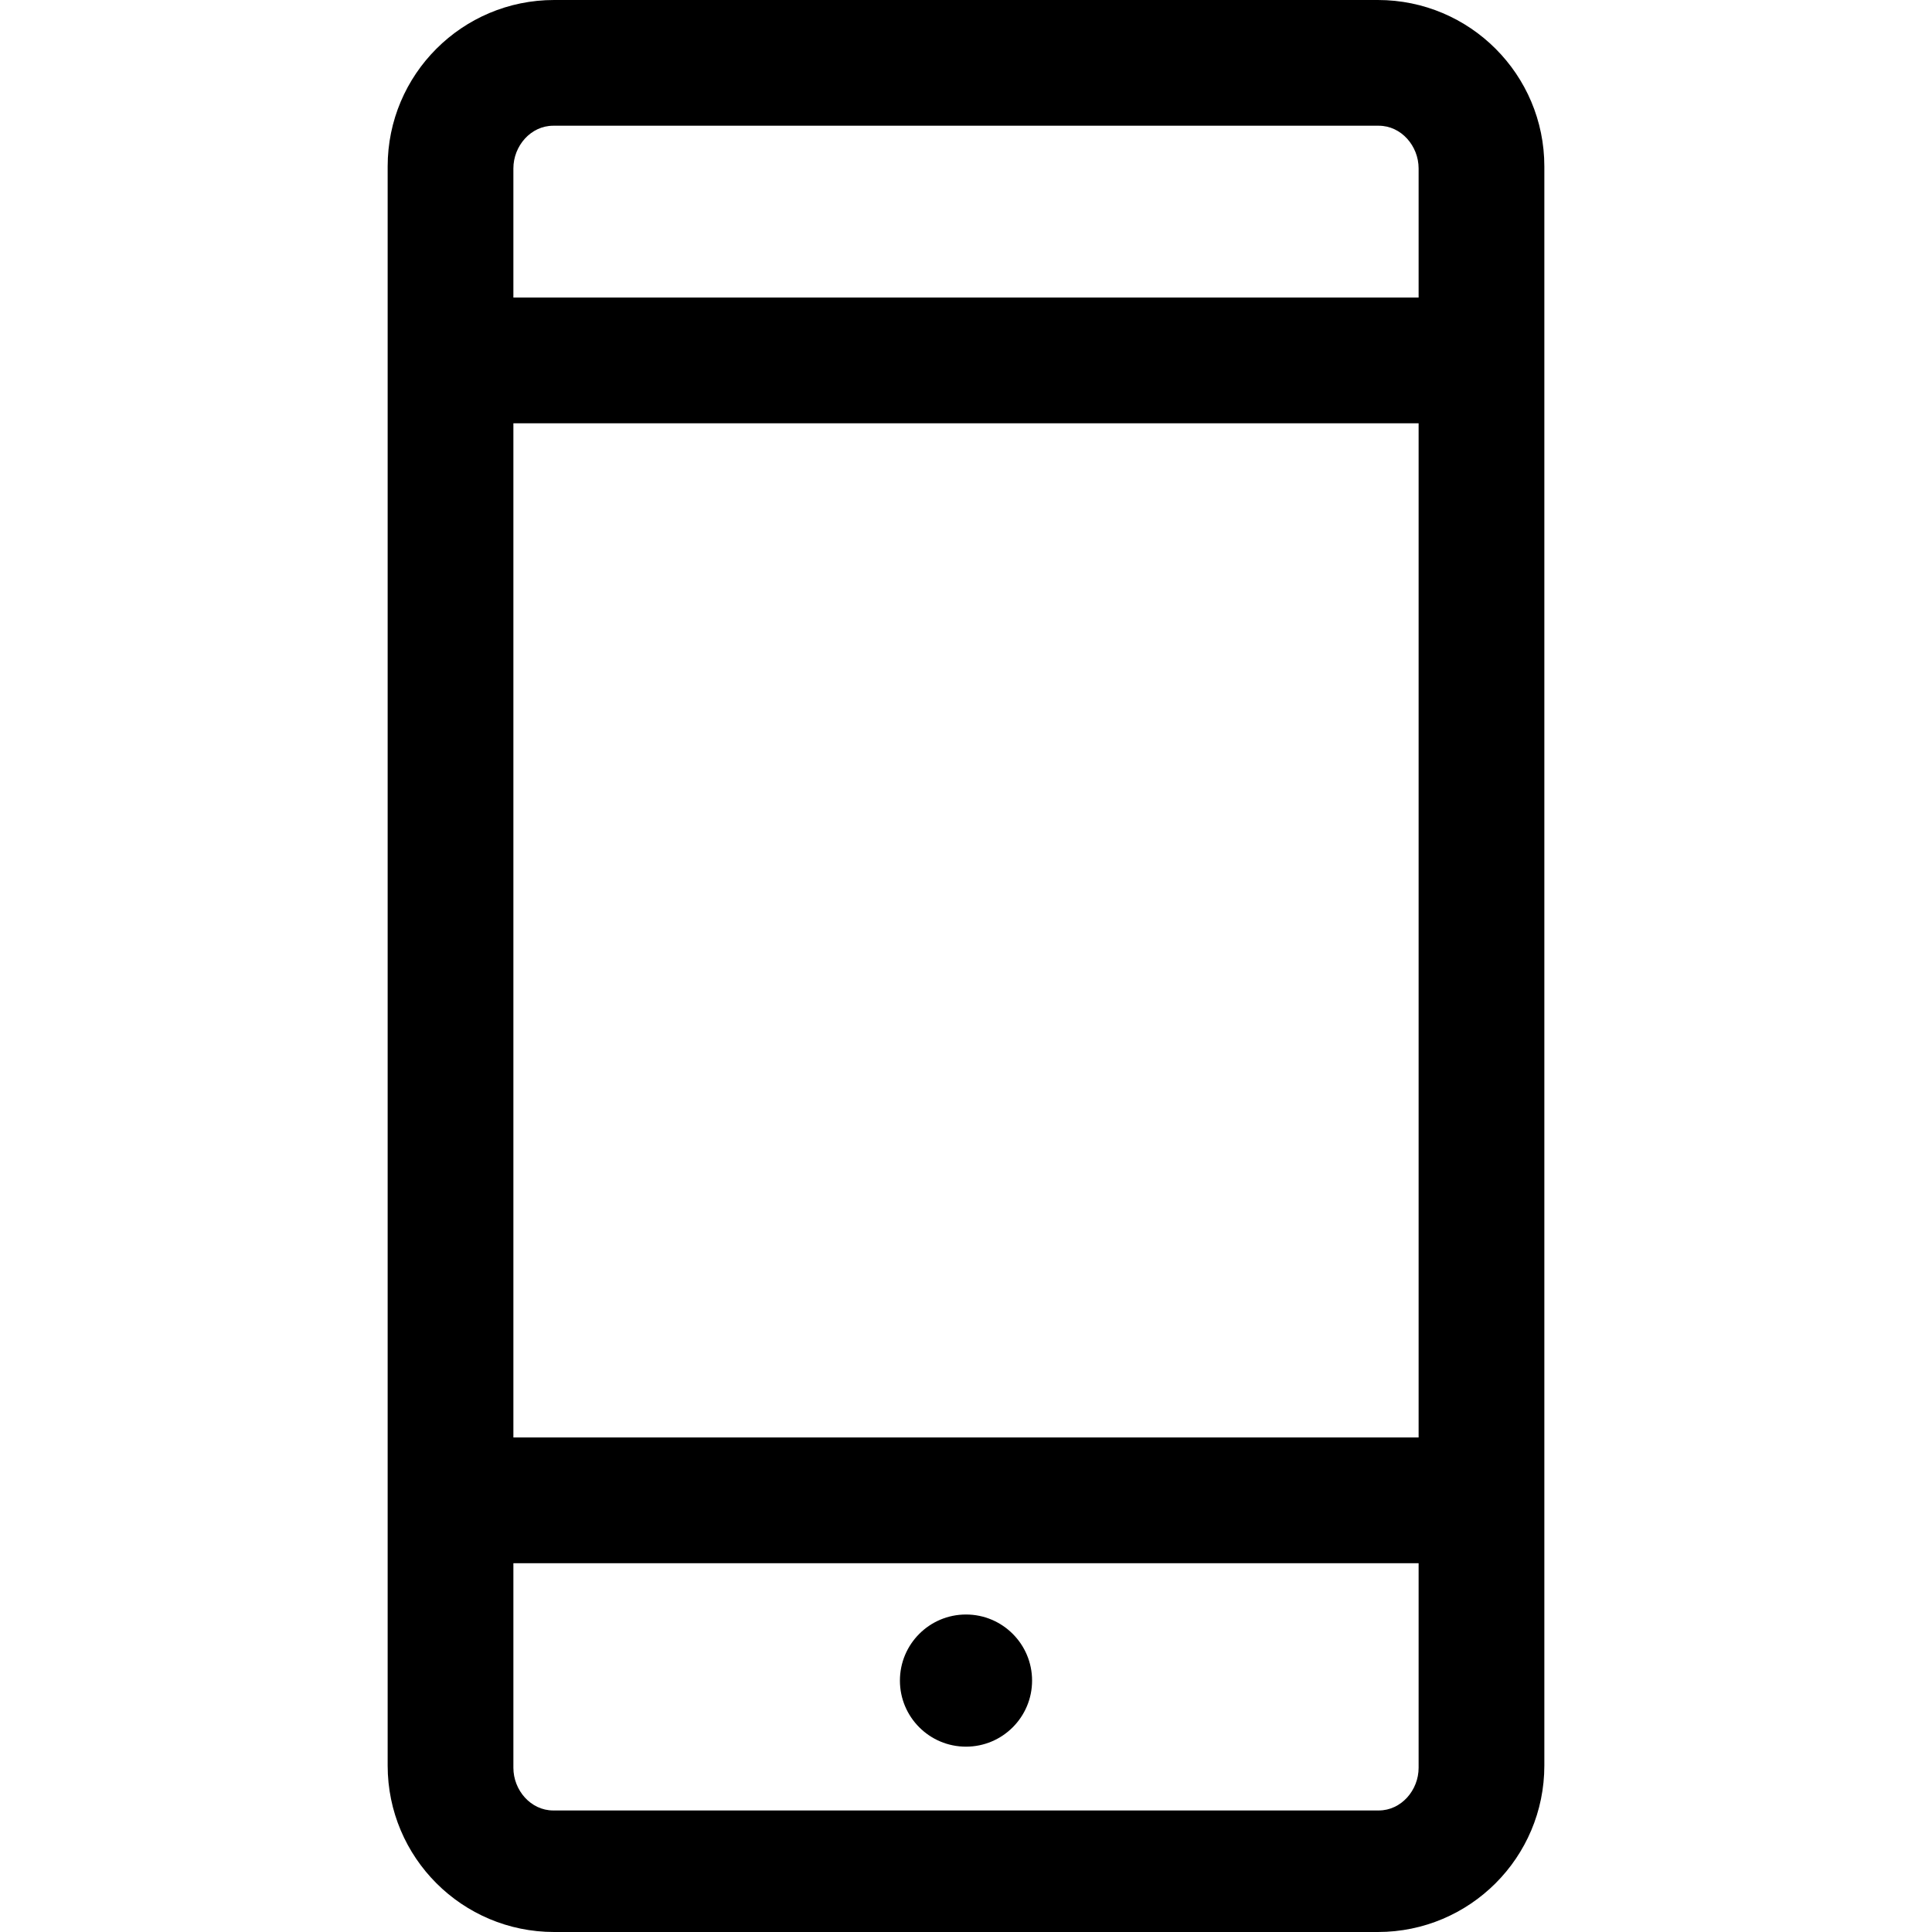
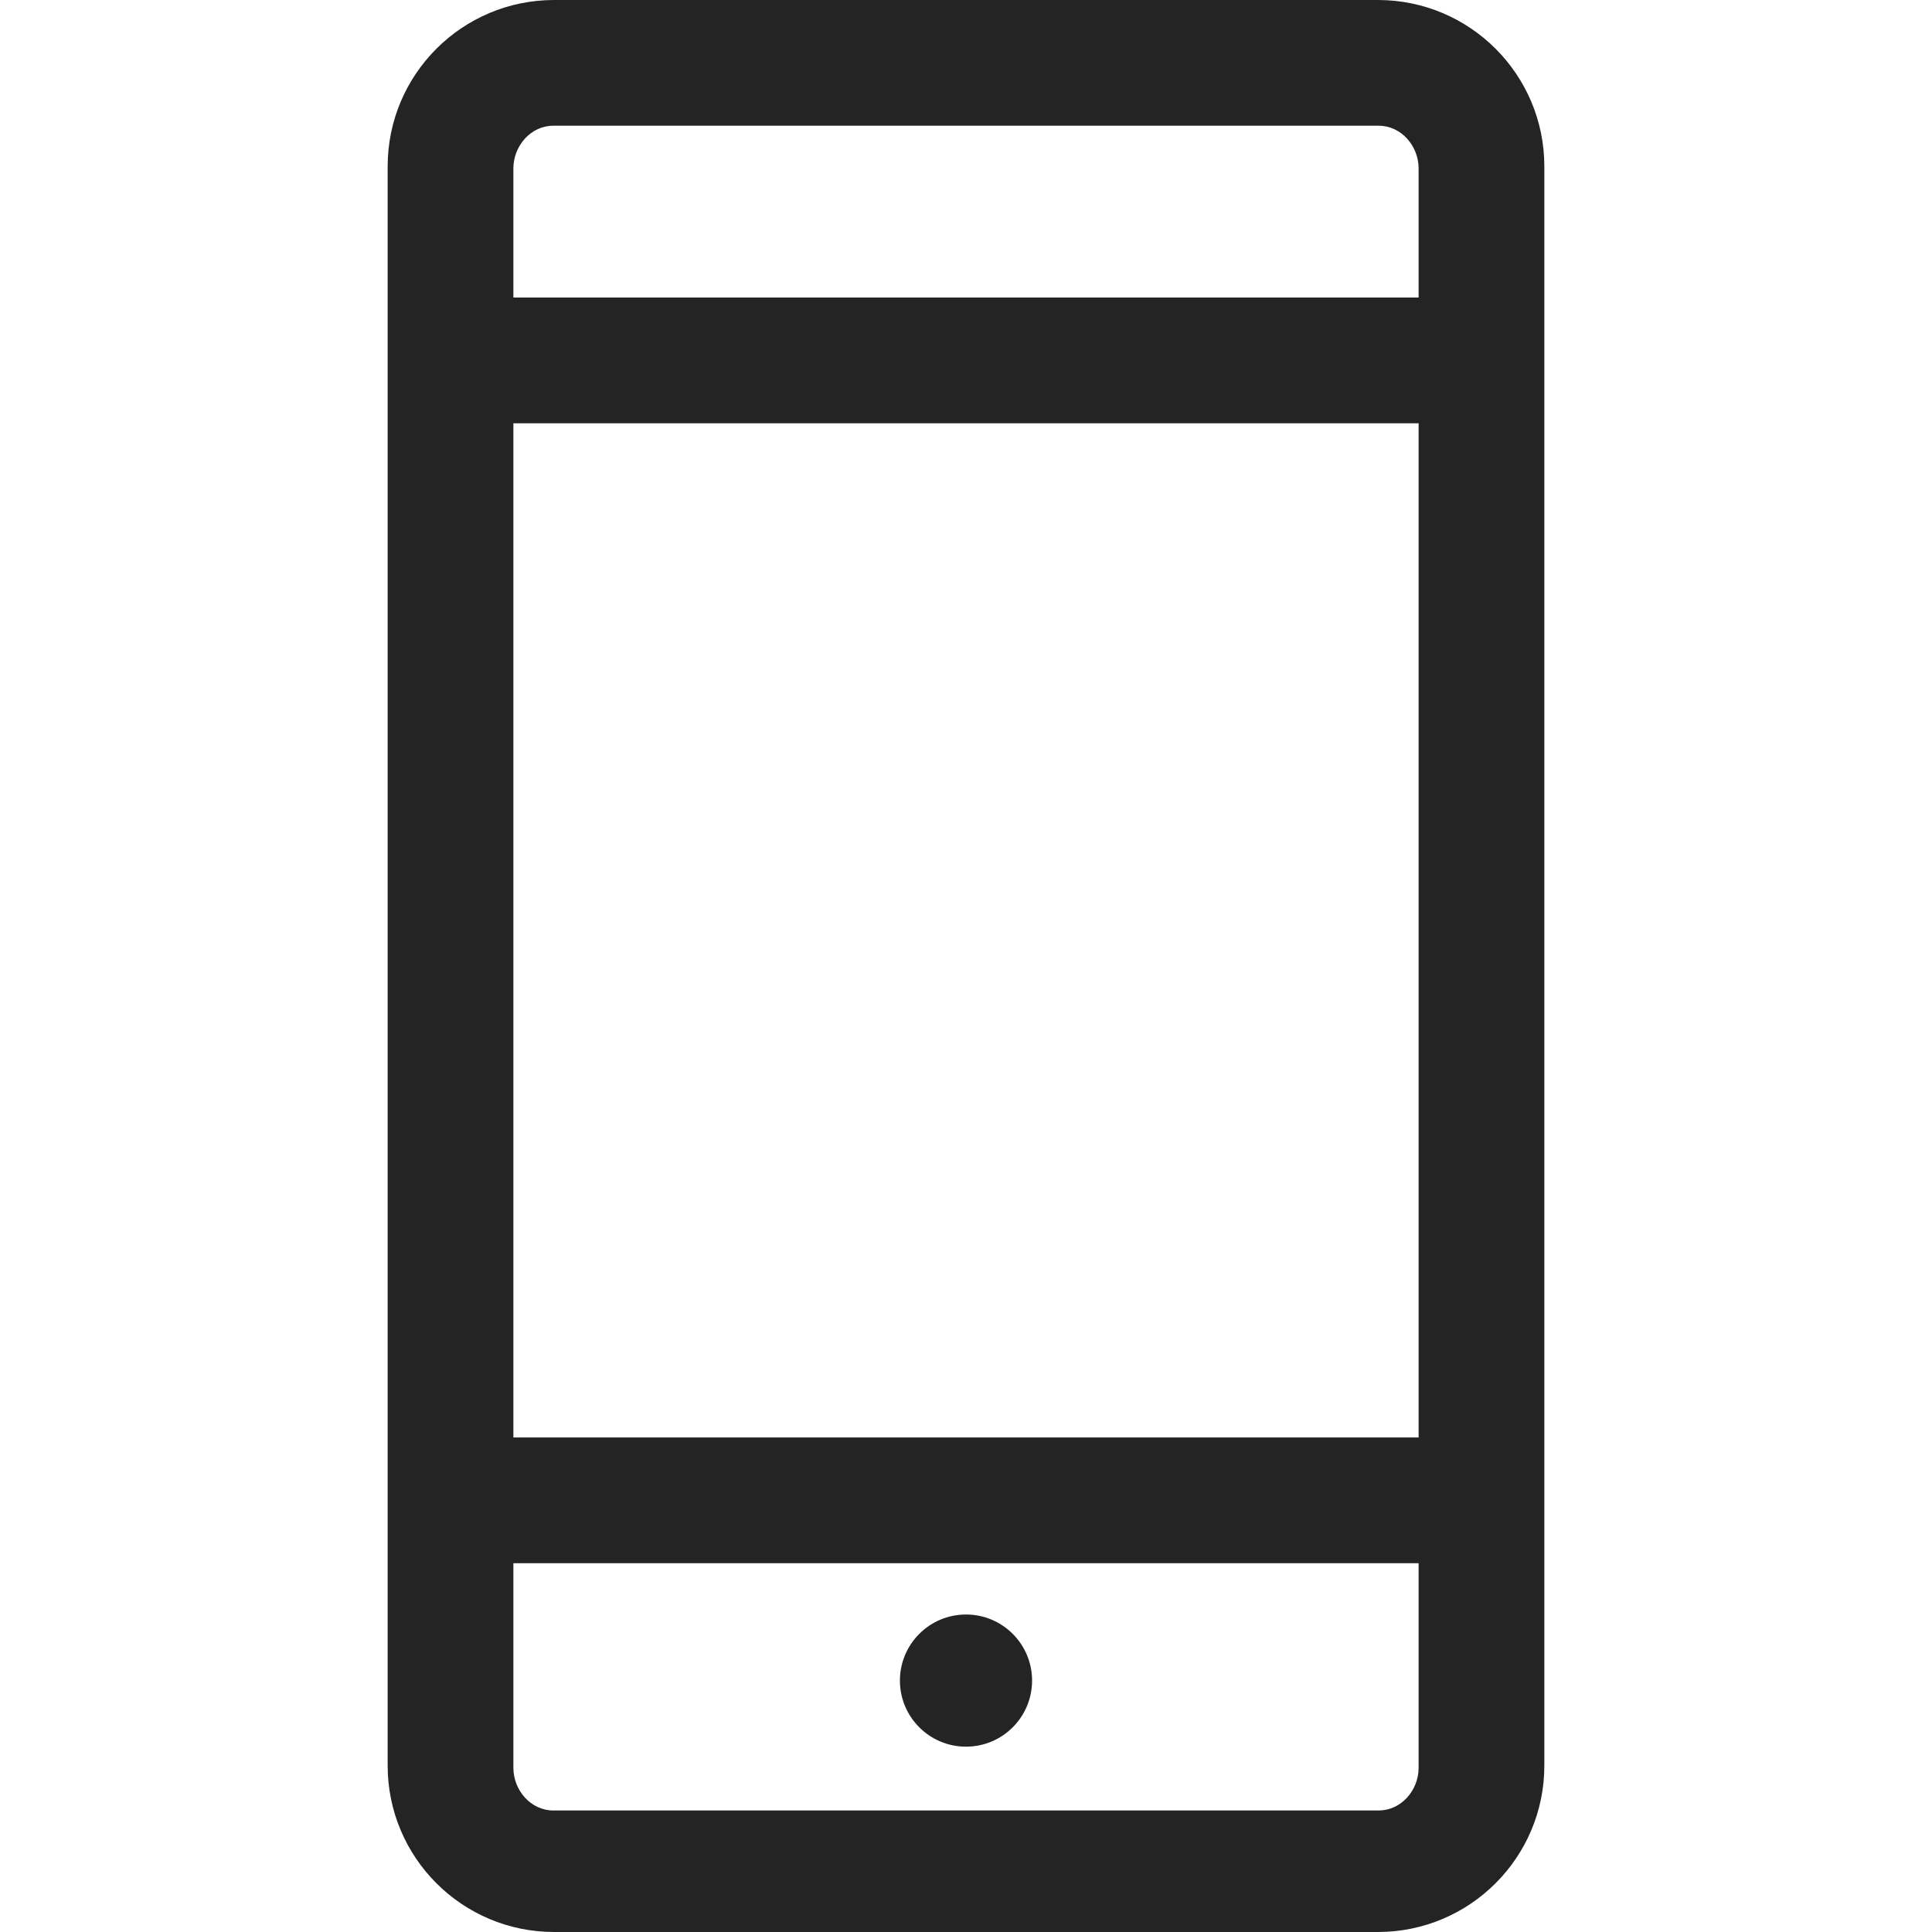
- <svg xmlns="http://www.w3.org/2000/svg" fill="#000000" height="800px" width="800px" version="1.1" id="Layer_1" viewBox="0 0 512 512" xml:space="preserve">
+ <svg xmlns="http://www.w3.org/2000/svg" fill="#242424" height="800px" width="800px" version="1.1" id="Layer_1" viewBox="0 0 512 512" xml:space="preserve">
  <g>
    <g>
      <path d="M365.157,0H146.843c-24.362,0-44.11,19.748-44.11,44.11V467.89c0,24.361,19.748,44.11,44.11,44.11h218.314    c24.361,0,44.11-19.748,44.11-44.11V44.11C409.267,19.748,389.519,0,365.157,0z M136.051,44.627    c0.001-5.951,4.612-11.308,10.562-11.308h218.773c5.95,0,10.561,5.358,10.561,11.308v34.227H136.051V44.627z M375.948,468.483    c0,5.951-4.611,11.308-10.561,11.308H146.613c-5.95,0-10.561-5.358-10.561-11.308v-54.219h239.896V468.483z M375.948,380.946    H136.052V112.174h239.896V380.946z" />
    </g>
  </g>
  <g>
    <g>
      <circle cx="256" cy="445.373" r="17.512" />
    </g>
  </g>
</svg>
